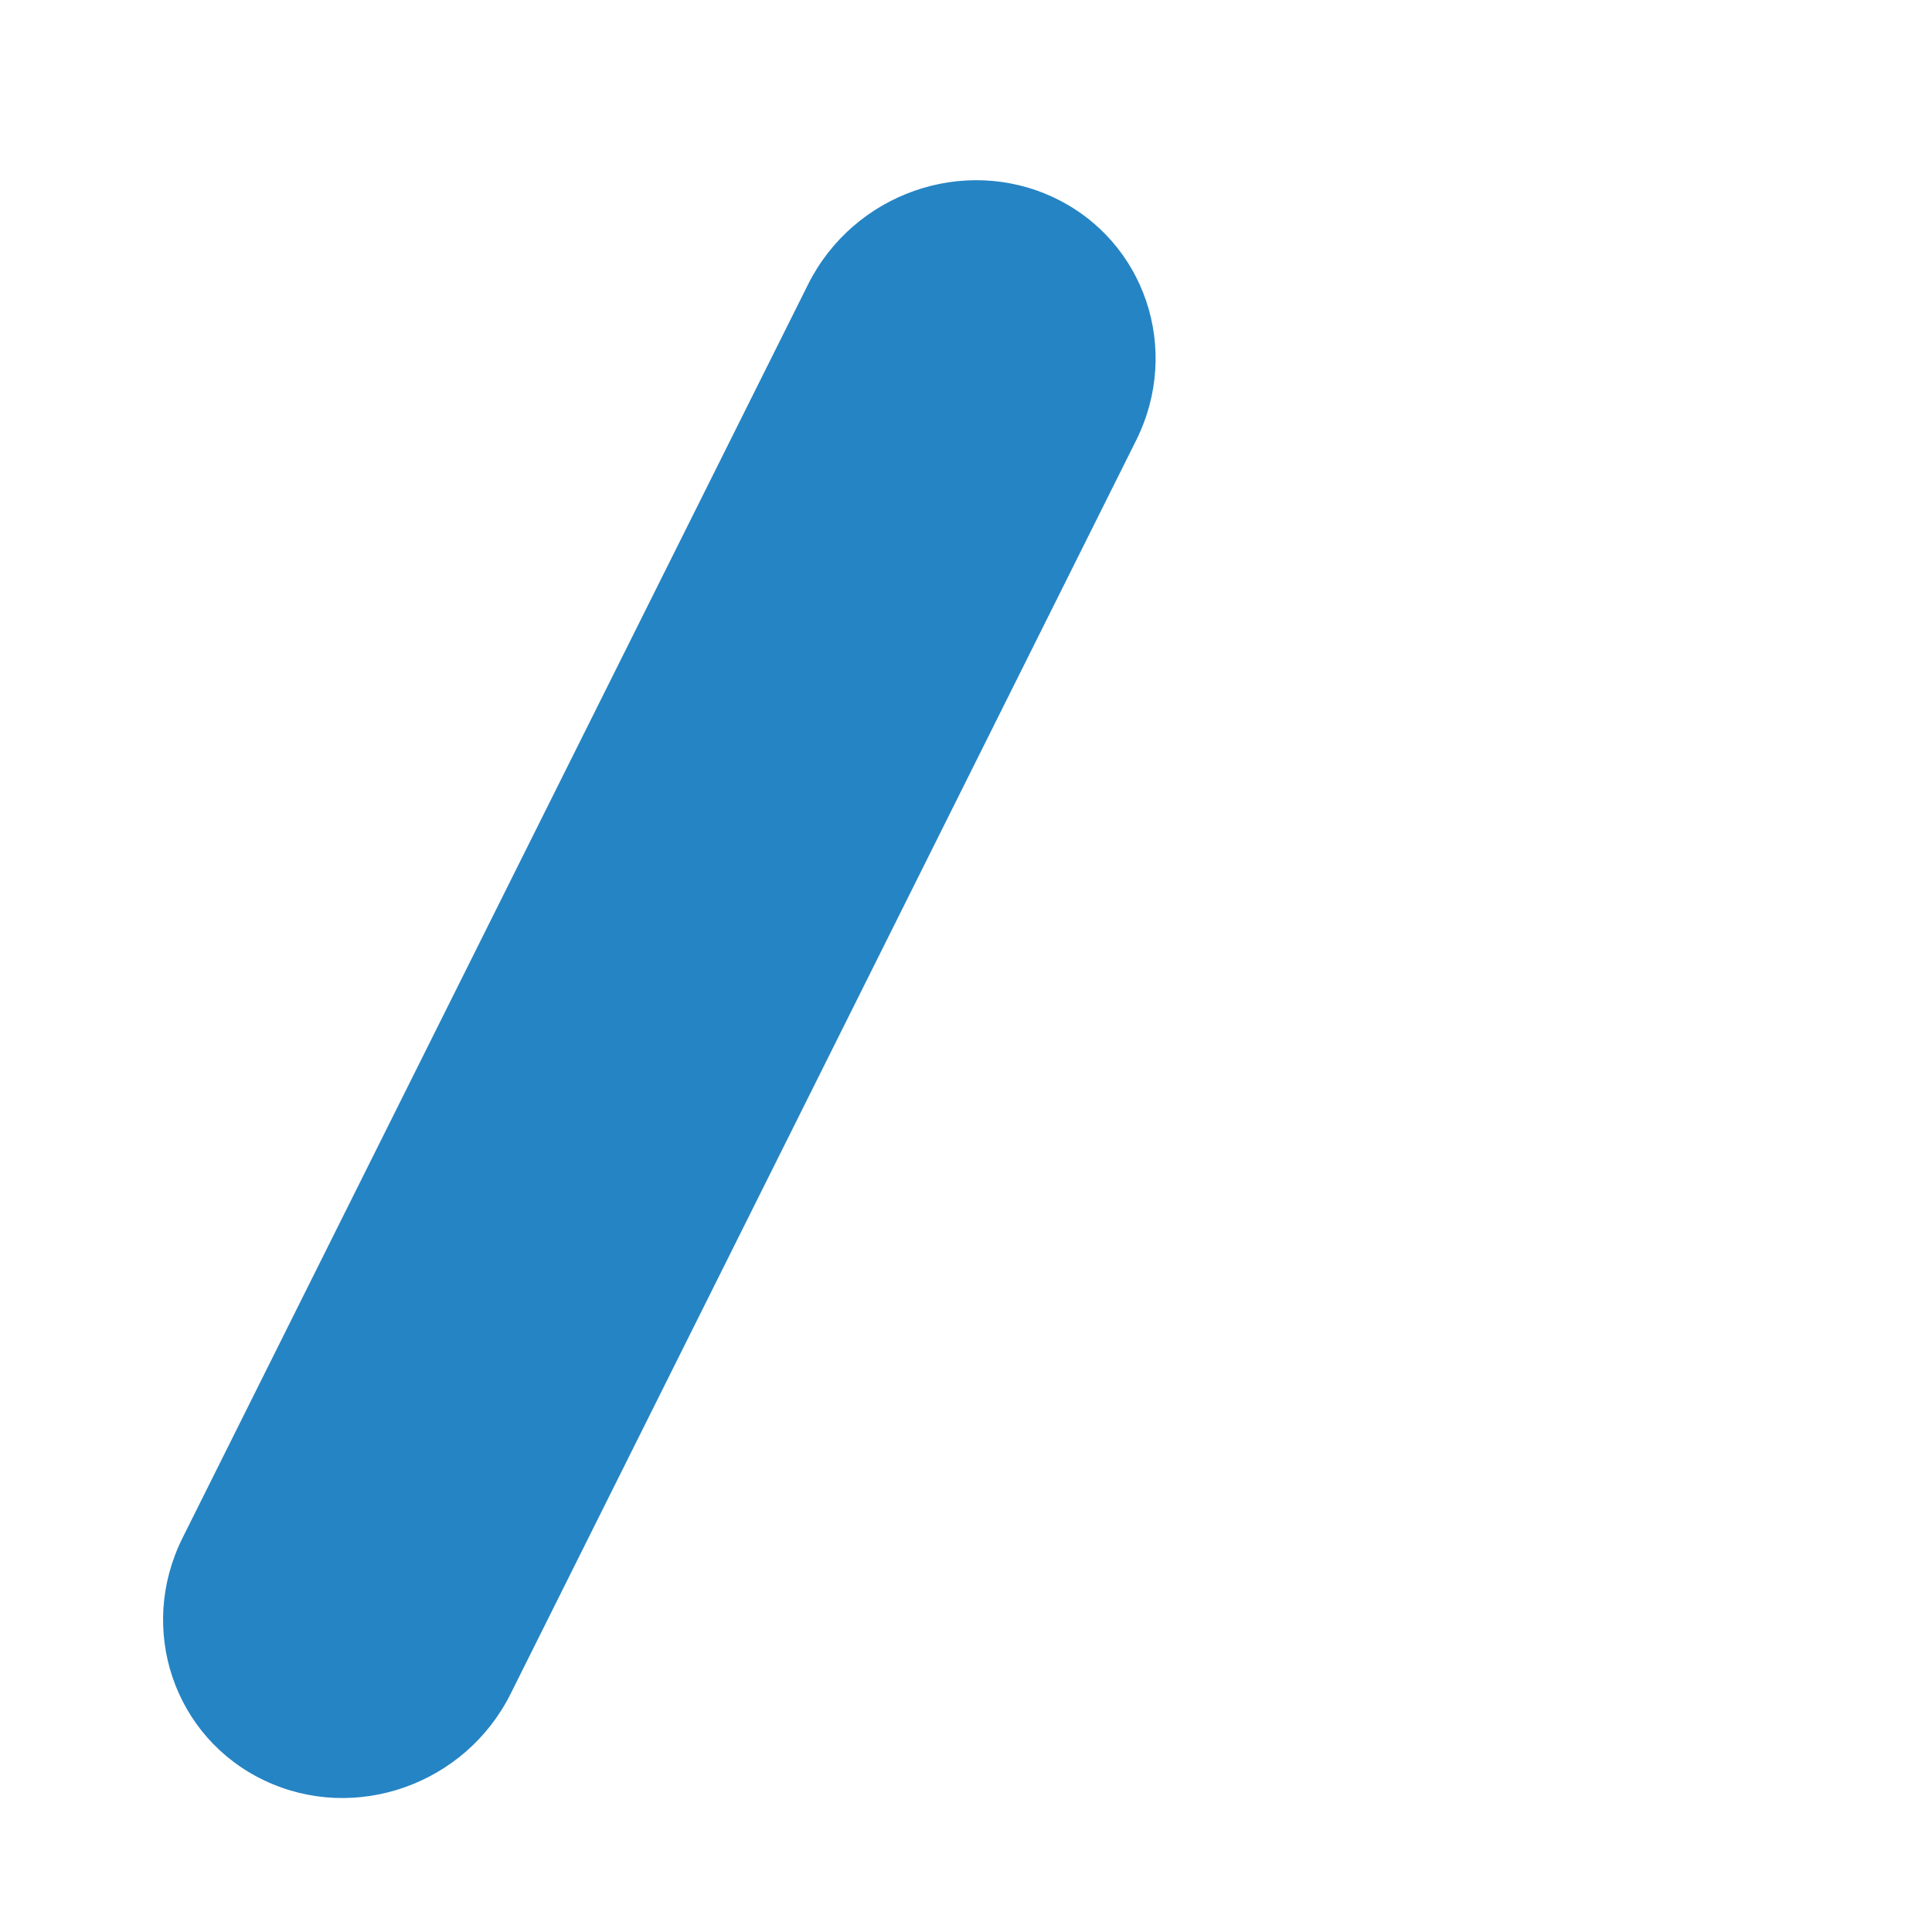
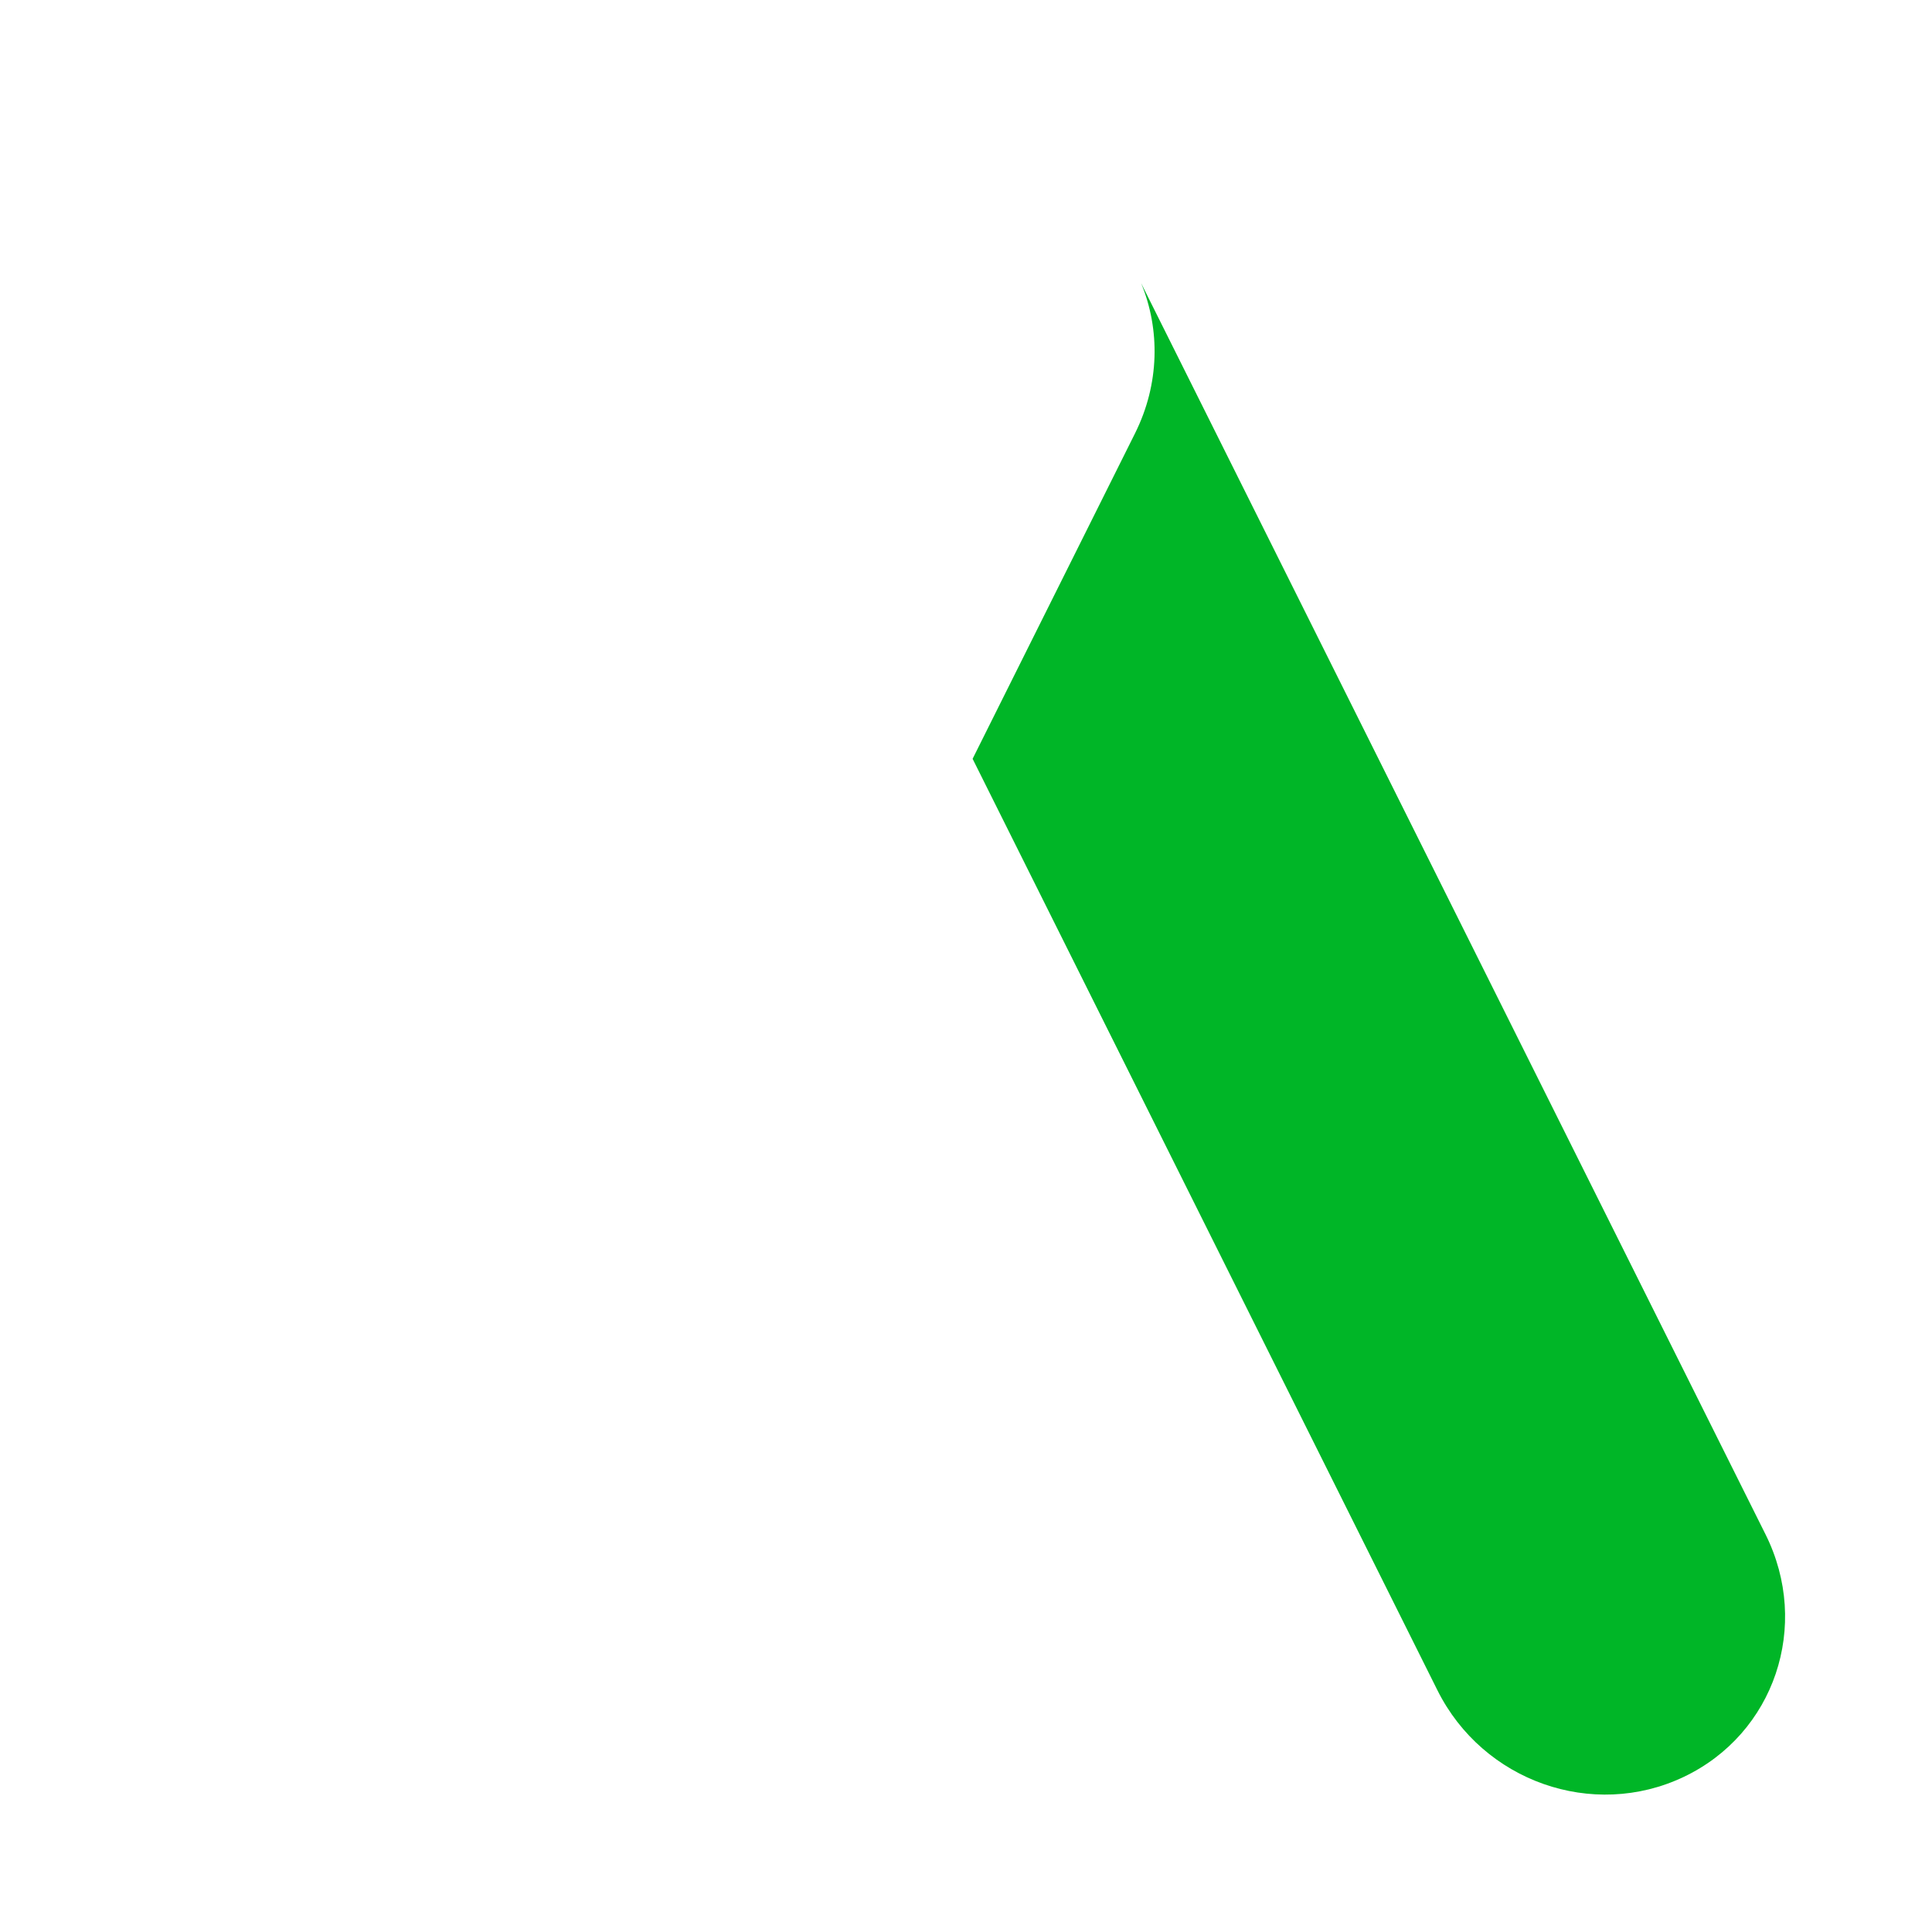
<svg xmlns="http://www.w3.org/2000/svg" width="1024" height="1024" viewBox="0 0 1024 1024" version="1.1" id="svg1">
  <defs id="defs1" />
-   <rect style="fill:#2584c4;fill-opacity:1;stroke-width:1.143" id="rect1" width="192.527" height="937.542" x="450.624" y="-145.074" ry="97.548" transform="matrix(0.9033018,0.4290056,-0.4465212,0.894773,0,0)" />
+   <path id="rect1-3" style="fill:#00b627;fill-opacity:1;stroke-width:1.143" d="M -474.252 395.107 C -472.35 421.658 -459.192 447.596 -435.781 465.664 L -281.725 584.558 L -281.724 1136.263 C -281.724 1190.304 -324.657 1233.811 -377.987 1233.811 C -431.317 1233.811 -474.251 1190.305 -474.251 1136.264 L -474.252 395.107 z " transform="matrix(-0.9033018,0.4290056,0.4465212,0.894773,0,0)" />
</svg>
